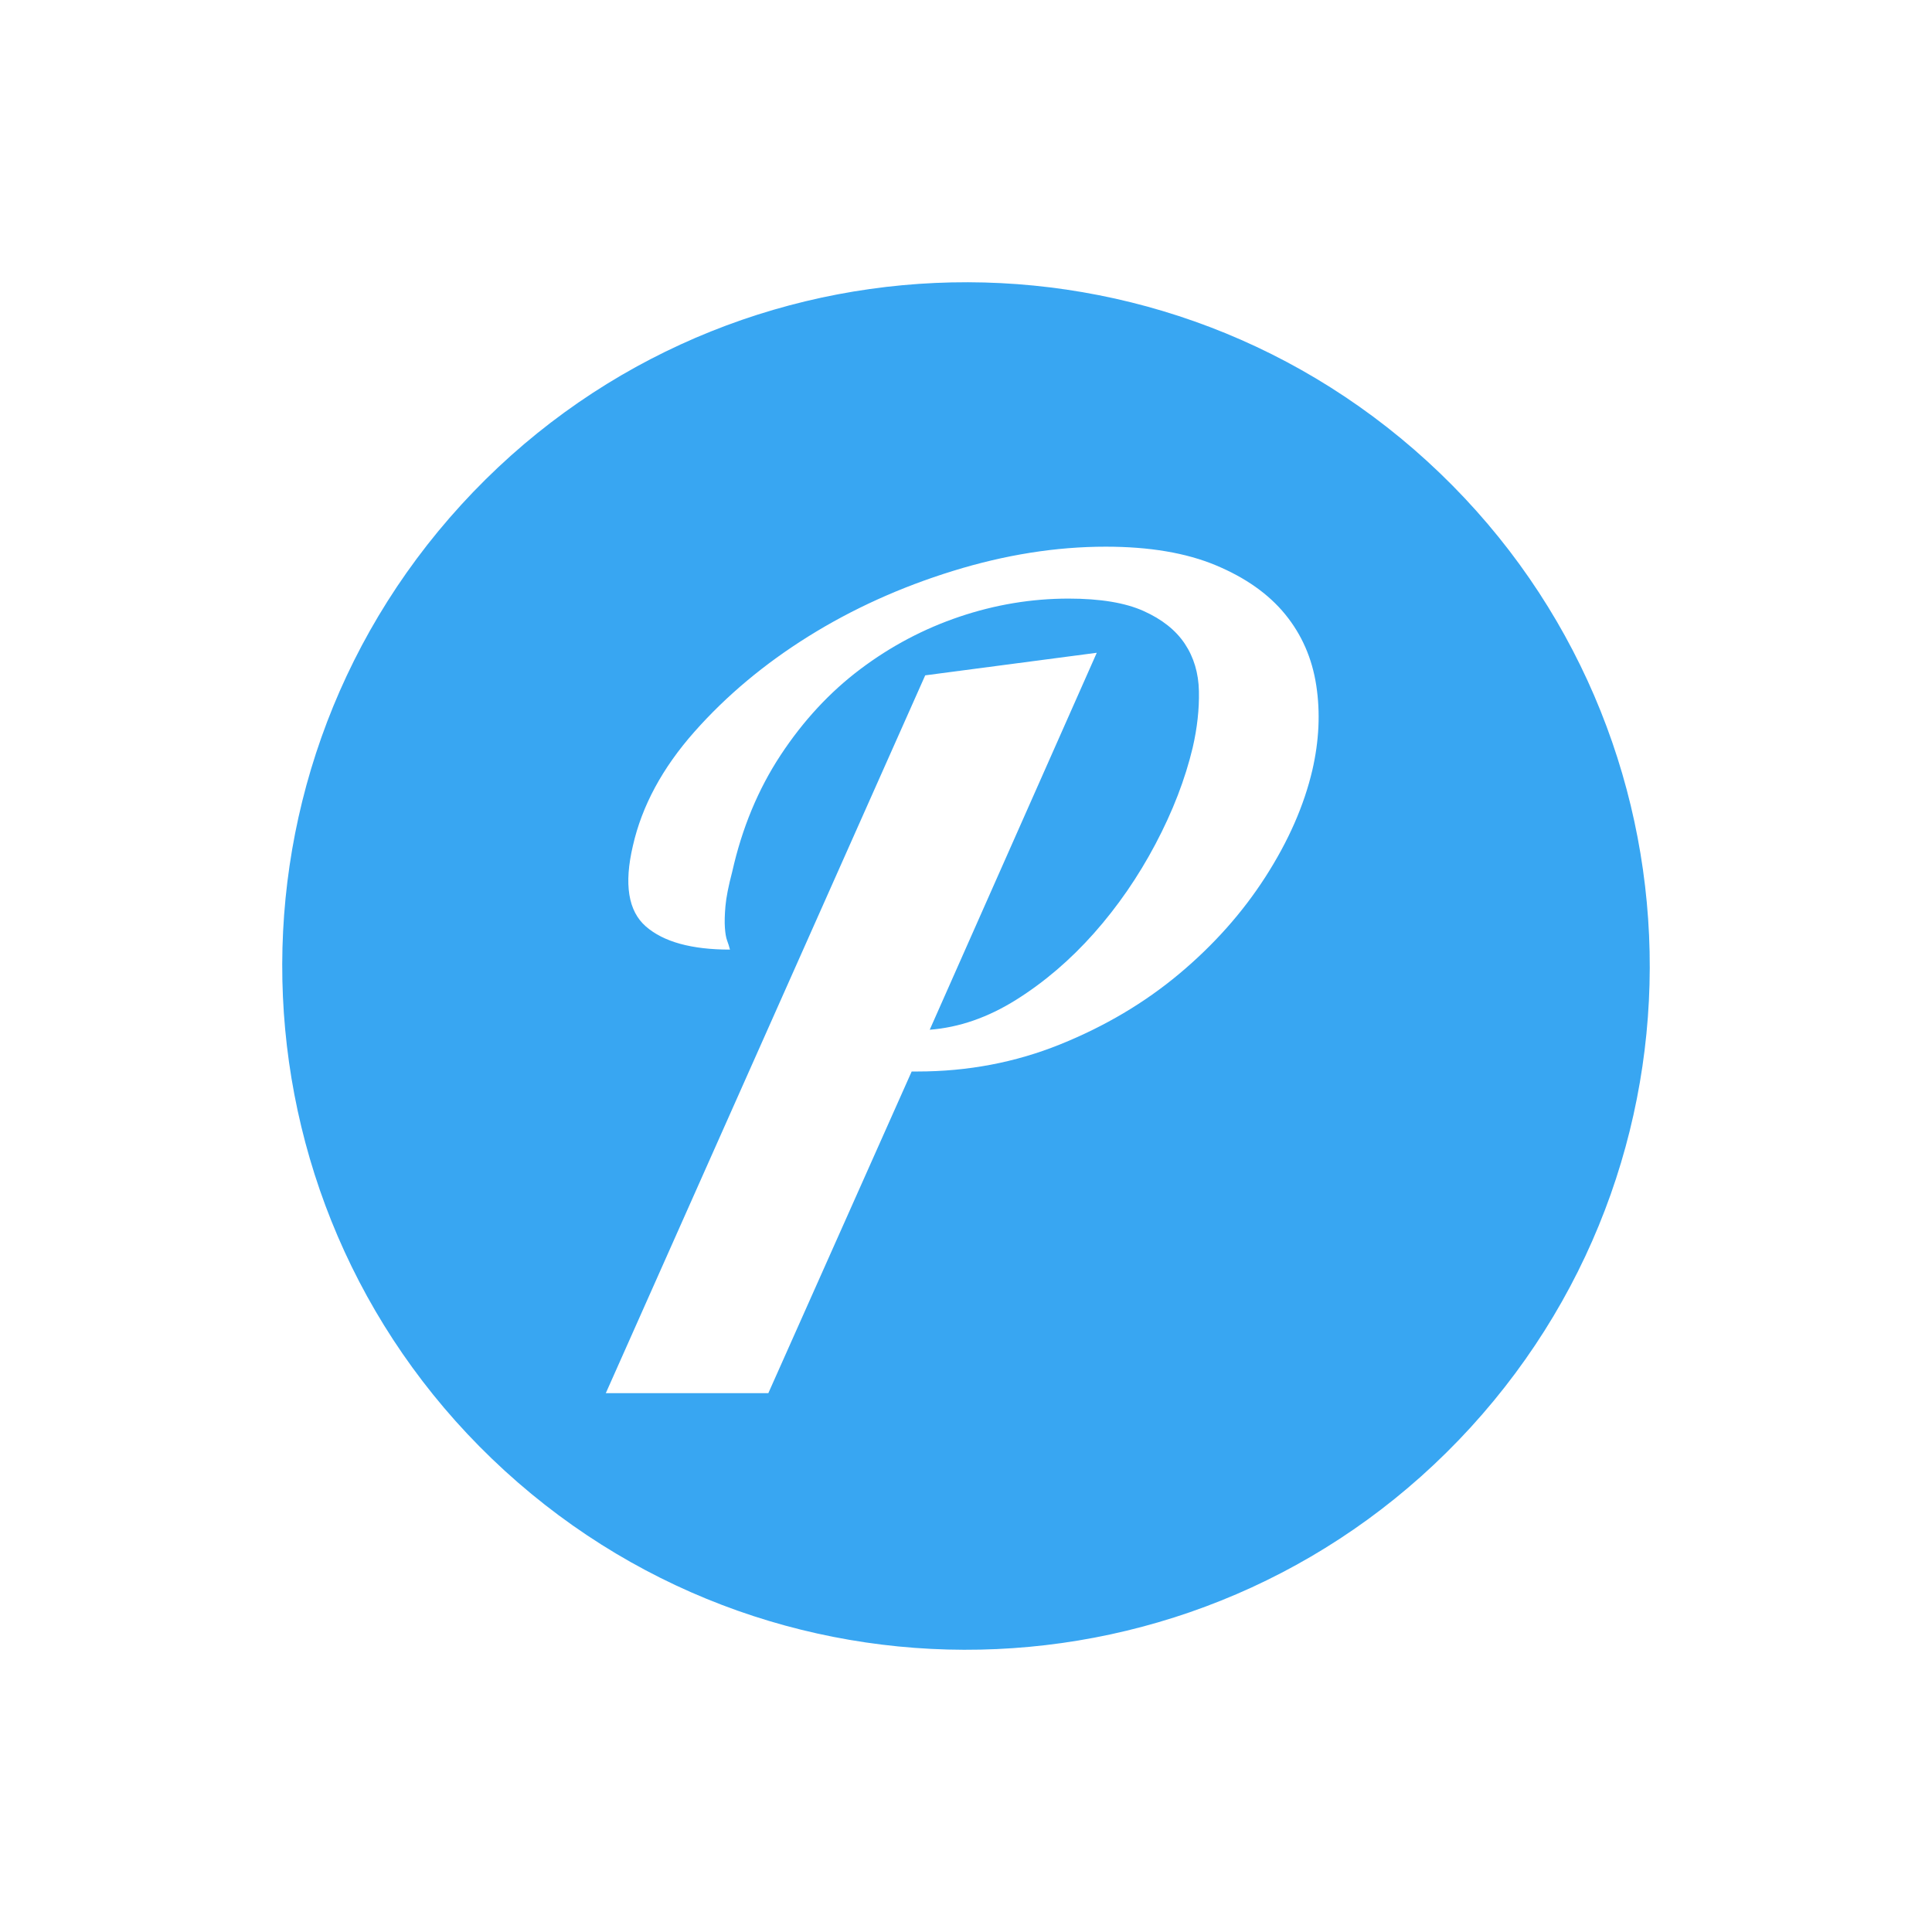
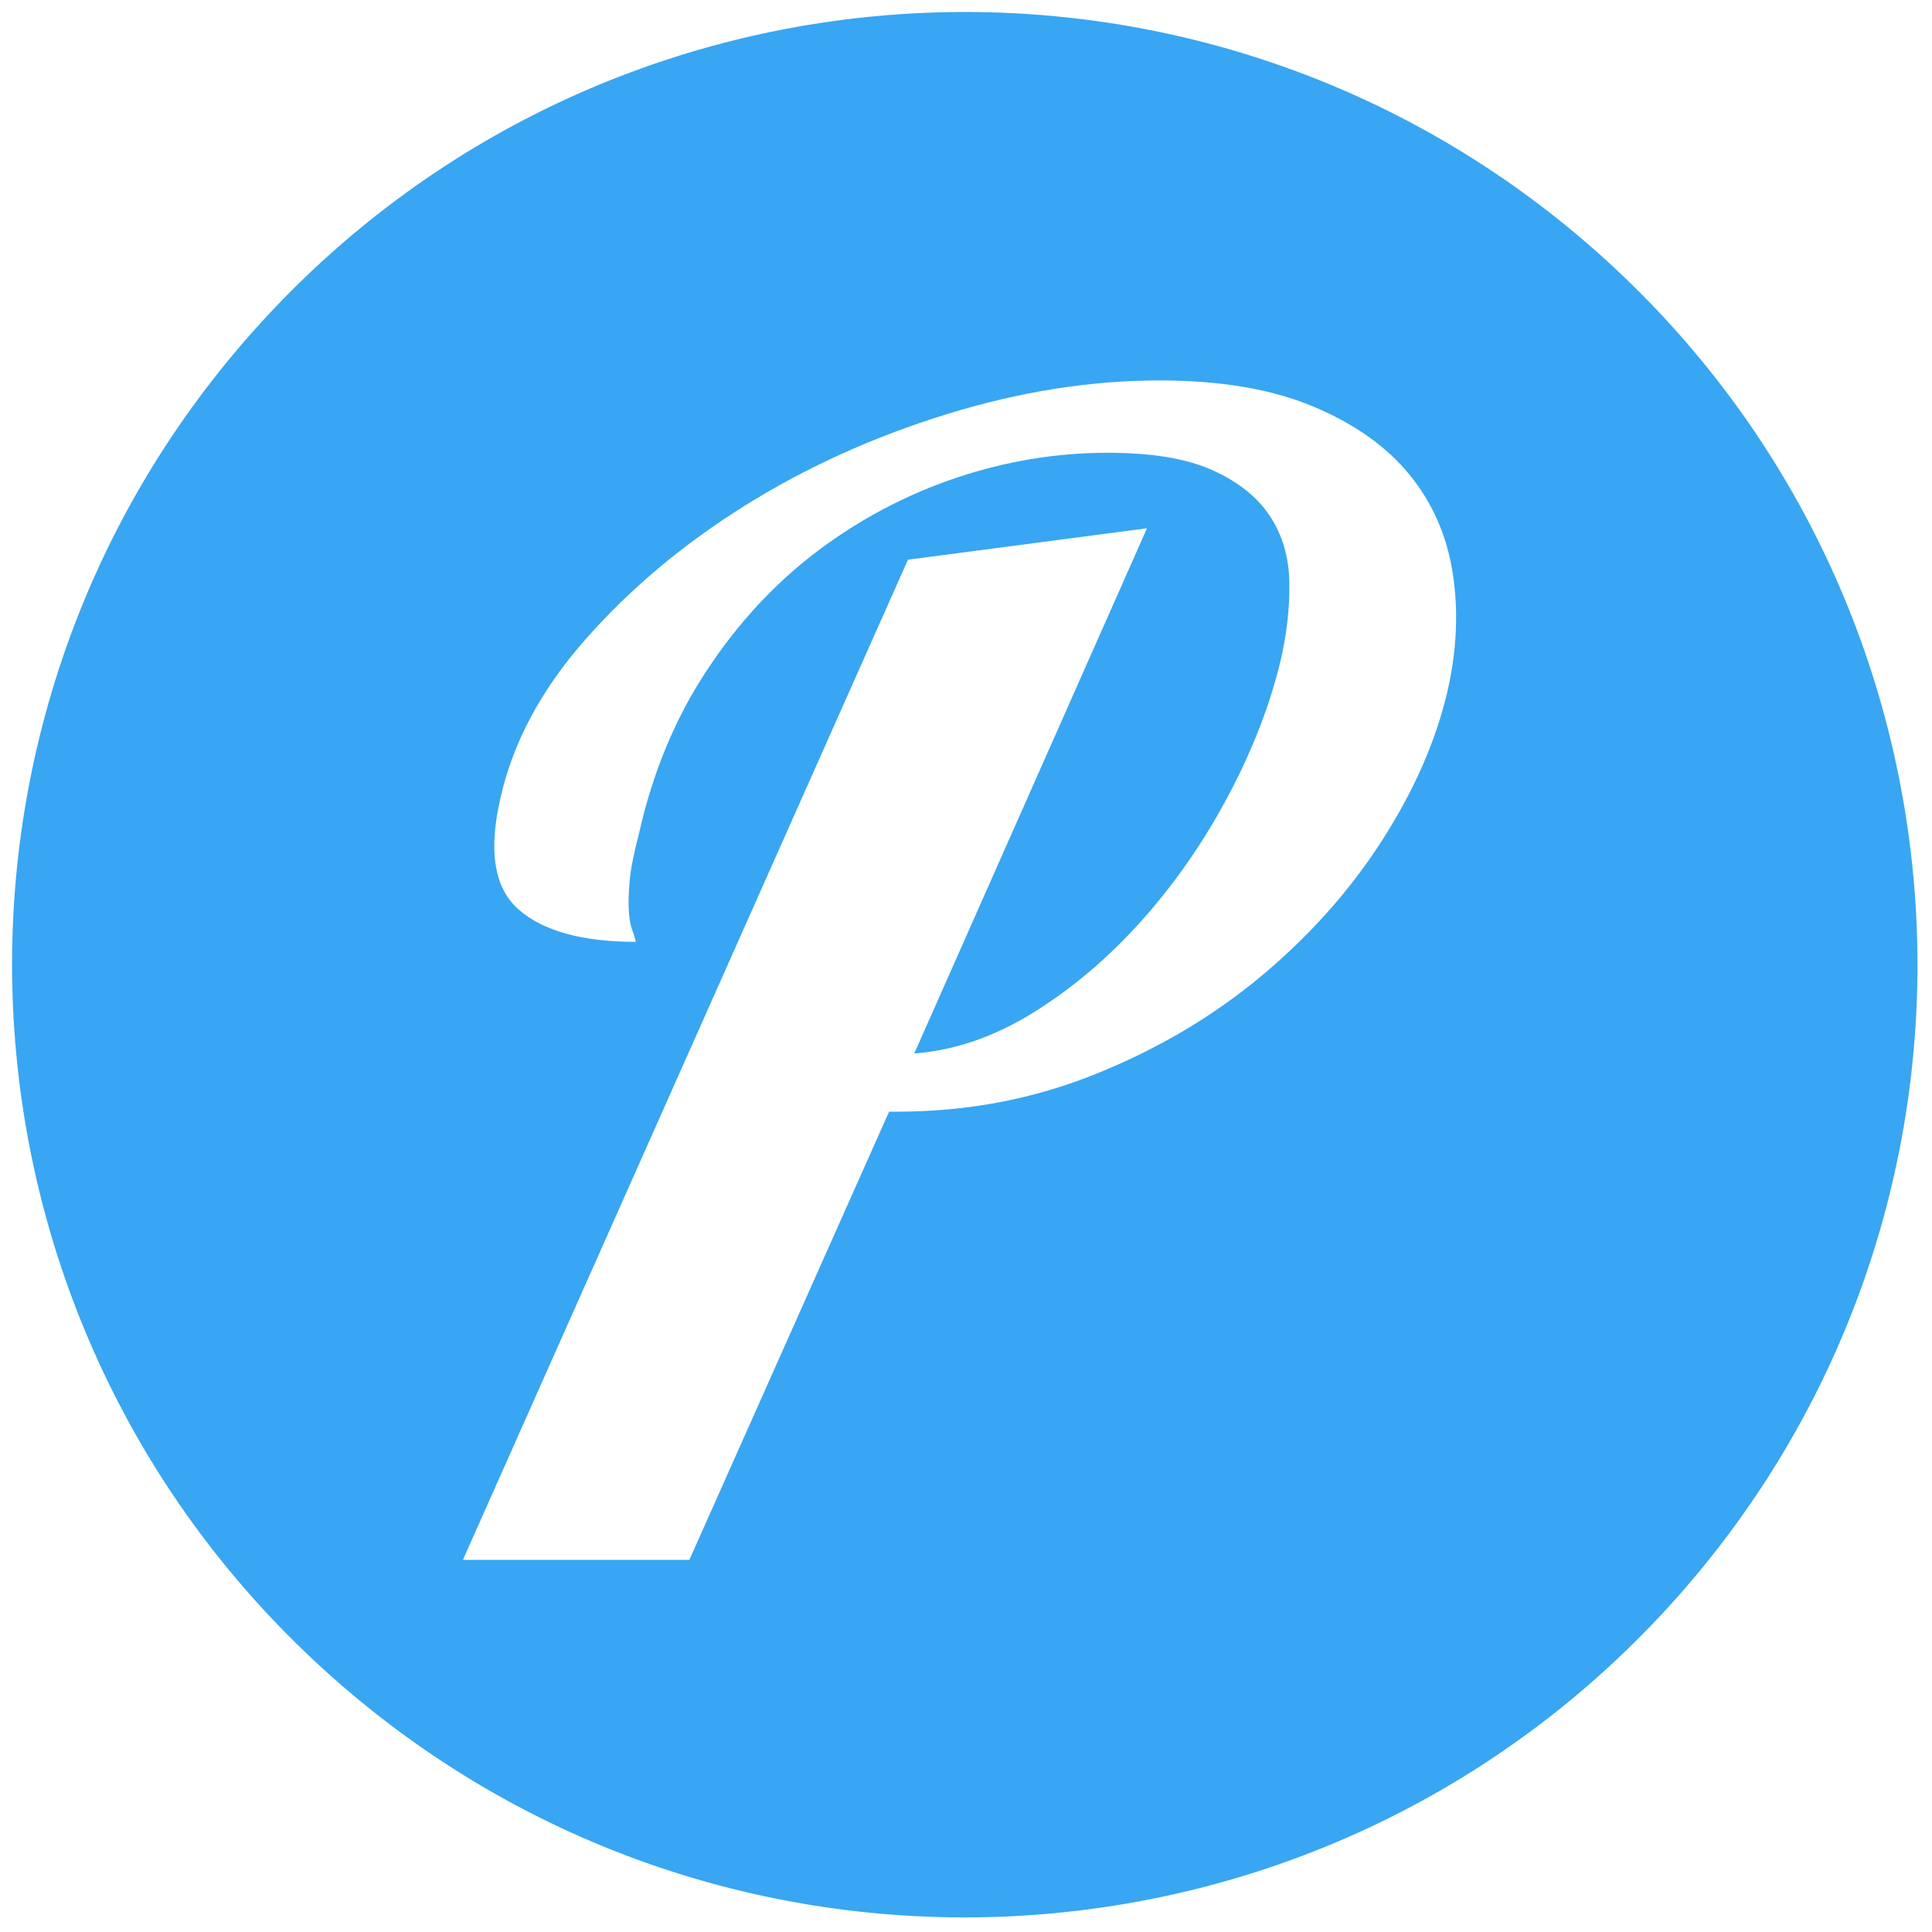
- <svg xmlns="http://www.w3.org/2000/svg" version="1.1" viewBox="-61.77 -61.80 838.78 838.78">
+ <svg xmlns="http://www.w3.org/2000/svg" version="1.1" viewBox="57 57 602 602">
  <g id="layer1" stroke="none" stroke-width="1" fill="none" fill-rule="evenodd" transform="translate(58.96412, 58.88752)" opacity="0.91">
    <ellipse style="fill: rgb(36, 157, 241); fill-rule: evenodd; stroke: rgb(255, 255, 255); stroke-width: 0;" transform="matrix(-0.674571, 0.73821, -0.73821, -0.674571, 556.8332, 241.6135)" cx="216.308" cy="152.076" rx="296.855" ry="296.855" />
    <path d="M 280.949 172.514 L 355.429 162.714 L 282.909 326.374 L 282.909 326.374 C 295.649 325.394 308.142 321.067 320.389 313.394 L 320.389 313.394 L 320.389 313.394 C 332.642 305.714 343.916 296.077 354.209 284.484 L 354.209 284.484 L 354.209 284.484 C 364.496 272.884 373.396 259.981 380.909 245.774 L 380.909 245.774 L 380.909 245.774 C 388.422 231.561 393.812 217.594 397.079 203.874 L 397.079 203.874 L 397.079 203.874 C 399.039 195.381 399.939 187.214 399.779 179.374 L 399.779 179.374 L 399.779 179.374 C 399.612 171.534 397.569 164.674 393.649 158.794 L 393.649 158.794 L 393.649 158.794 C 389.729 152.914 383.766 148.177 375.759 144.584 L 375.759 144.584 L 375.759 144.584 C 367.759 140.991 356.899 139.194 343.179 139.194 L 343.179 139.194 L 343.179 139.194 C 327.172 139.194 311.409 141.807 295.889 147.034 L 295.889 147.034 L 295.889 147.034 C 280.376 152.261 266.002 159.857 252.769 169.824 L 252.769 169.824 L 252.769 169.824 C 239.542 179.784 228.029 192.197 218.229 207.064 L 218.229 207.064 L 218.229 207.064 C 208.429 221.924 201.406 238.827 197.159 257.774 L 197.159 257.774 L 197.159 257.774 C 195.526 263.981 194.546 268.961 194.219 272.714 L 194.219 272.714 L 194.219 272.714 C 193.892 276.474 193.812 279.577 193.979 282.024 L 193.979 282.024 L 193.979 282.024 C 194.139 284.477 194.462 286.357 194.949 287.664 L 194.949 287.664 L 194.949 287.664 C 195.442 288.971 195.852 290.277 196.179 291.584 L 196.179 291.584 L 196.179 291.584 C 179.519 291.584 167.349 288.234 159.669 281.534 L 159.669 281.534 L 159.669 281.534 C 151.996 274.841 150.119 263.164 154.039 246.504 L 154.039 246.504 L 154.039 246.504 C 157.959 229.191 166.862 212.694 180.749 197.014 L 180.749 197.014 L 180.749 197.014 C 194.629 181.334 211.122 167.531 230.229 155.604 L 230.229 155.604 L 230.229 155.604 C 249.342 143.684 270.249 134.214 292.949 127.194 L 292.949 127.194 L 292.949 127.194 C 315.656 120.167 337.789 116.654 359.349 116.654 L 359.349 116.654 L 359.349 116.654 C 378.296 116.654 394.219 119.347 407.119 124.734 L 407.119 124.734 L 407.119 124.734 C 420.026 130.127 430.072 137.234 437.259 146.054 L 437.259 146.054 L 437.259 146.054 C 444.446 154.874 448.936 165.164 450.729 176.924 L 450.729 176.924 L 450.729 176.924 C 452.529 188.684 451.959 200.934 449.019 213.674 L 449.019 213.674 L 449.019 213.674 C 445.426 229.027 438.646 244.464 428.679 259.984 L 428.679 259.984 L 428.679 259.984 C 418.719 275.497 406.226 289.544 391.199 302.124 L 391.199 302.124 L 391.199 302.124 C 376.172 314.697 358.939 324.904 339.499 332.744 L 339.499 332.744 L 339.499 332.744 C 320.066 340.584 299.406 344.504 277.519 344.504 L 277.519 344.504 L 275.069 344.504 L 212.839 484.154 L 142.279 484.154 L 280.949 172.514 Z" transform="matrix(1, 0, 0, 1, 0, 0)" style="fill: rgb(255, 255, 255); fill-rule: nonzero; white-space: pre;" />
  </g>
</svg>
